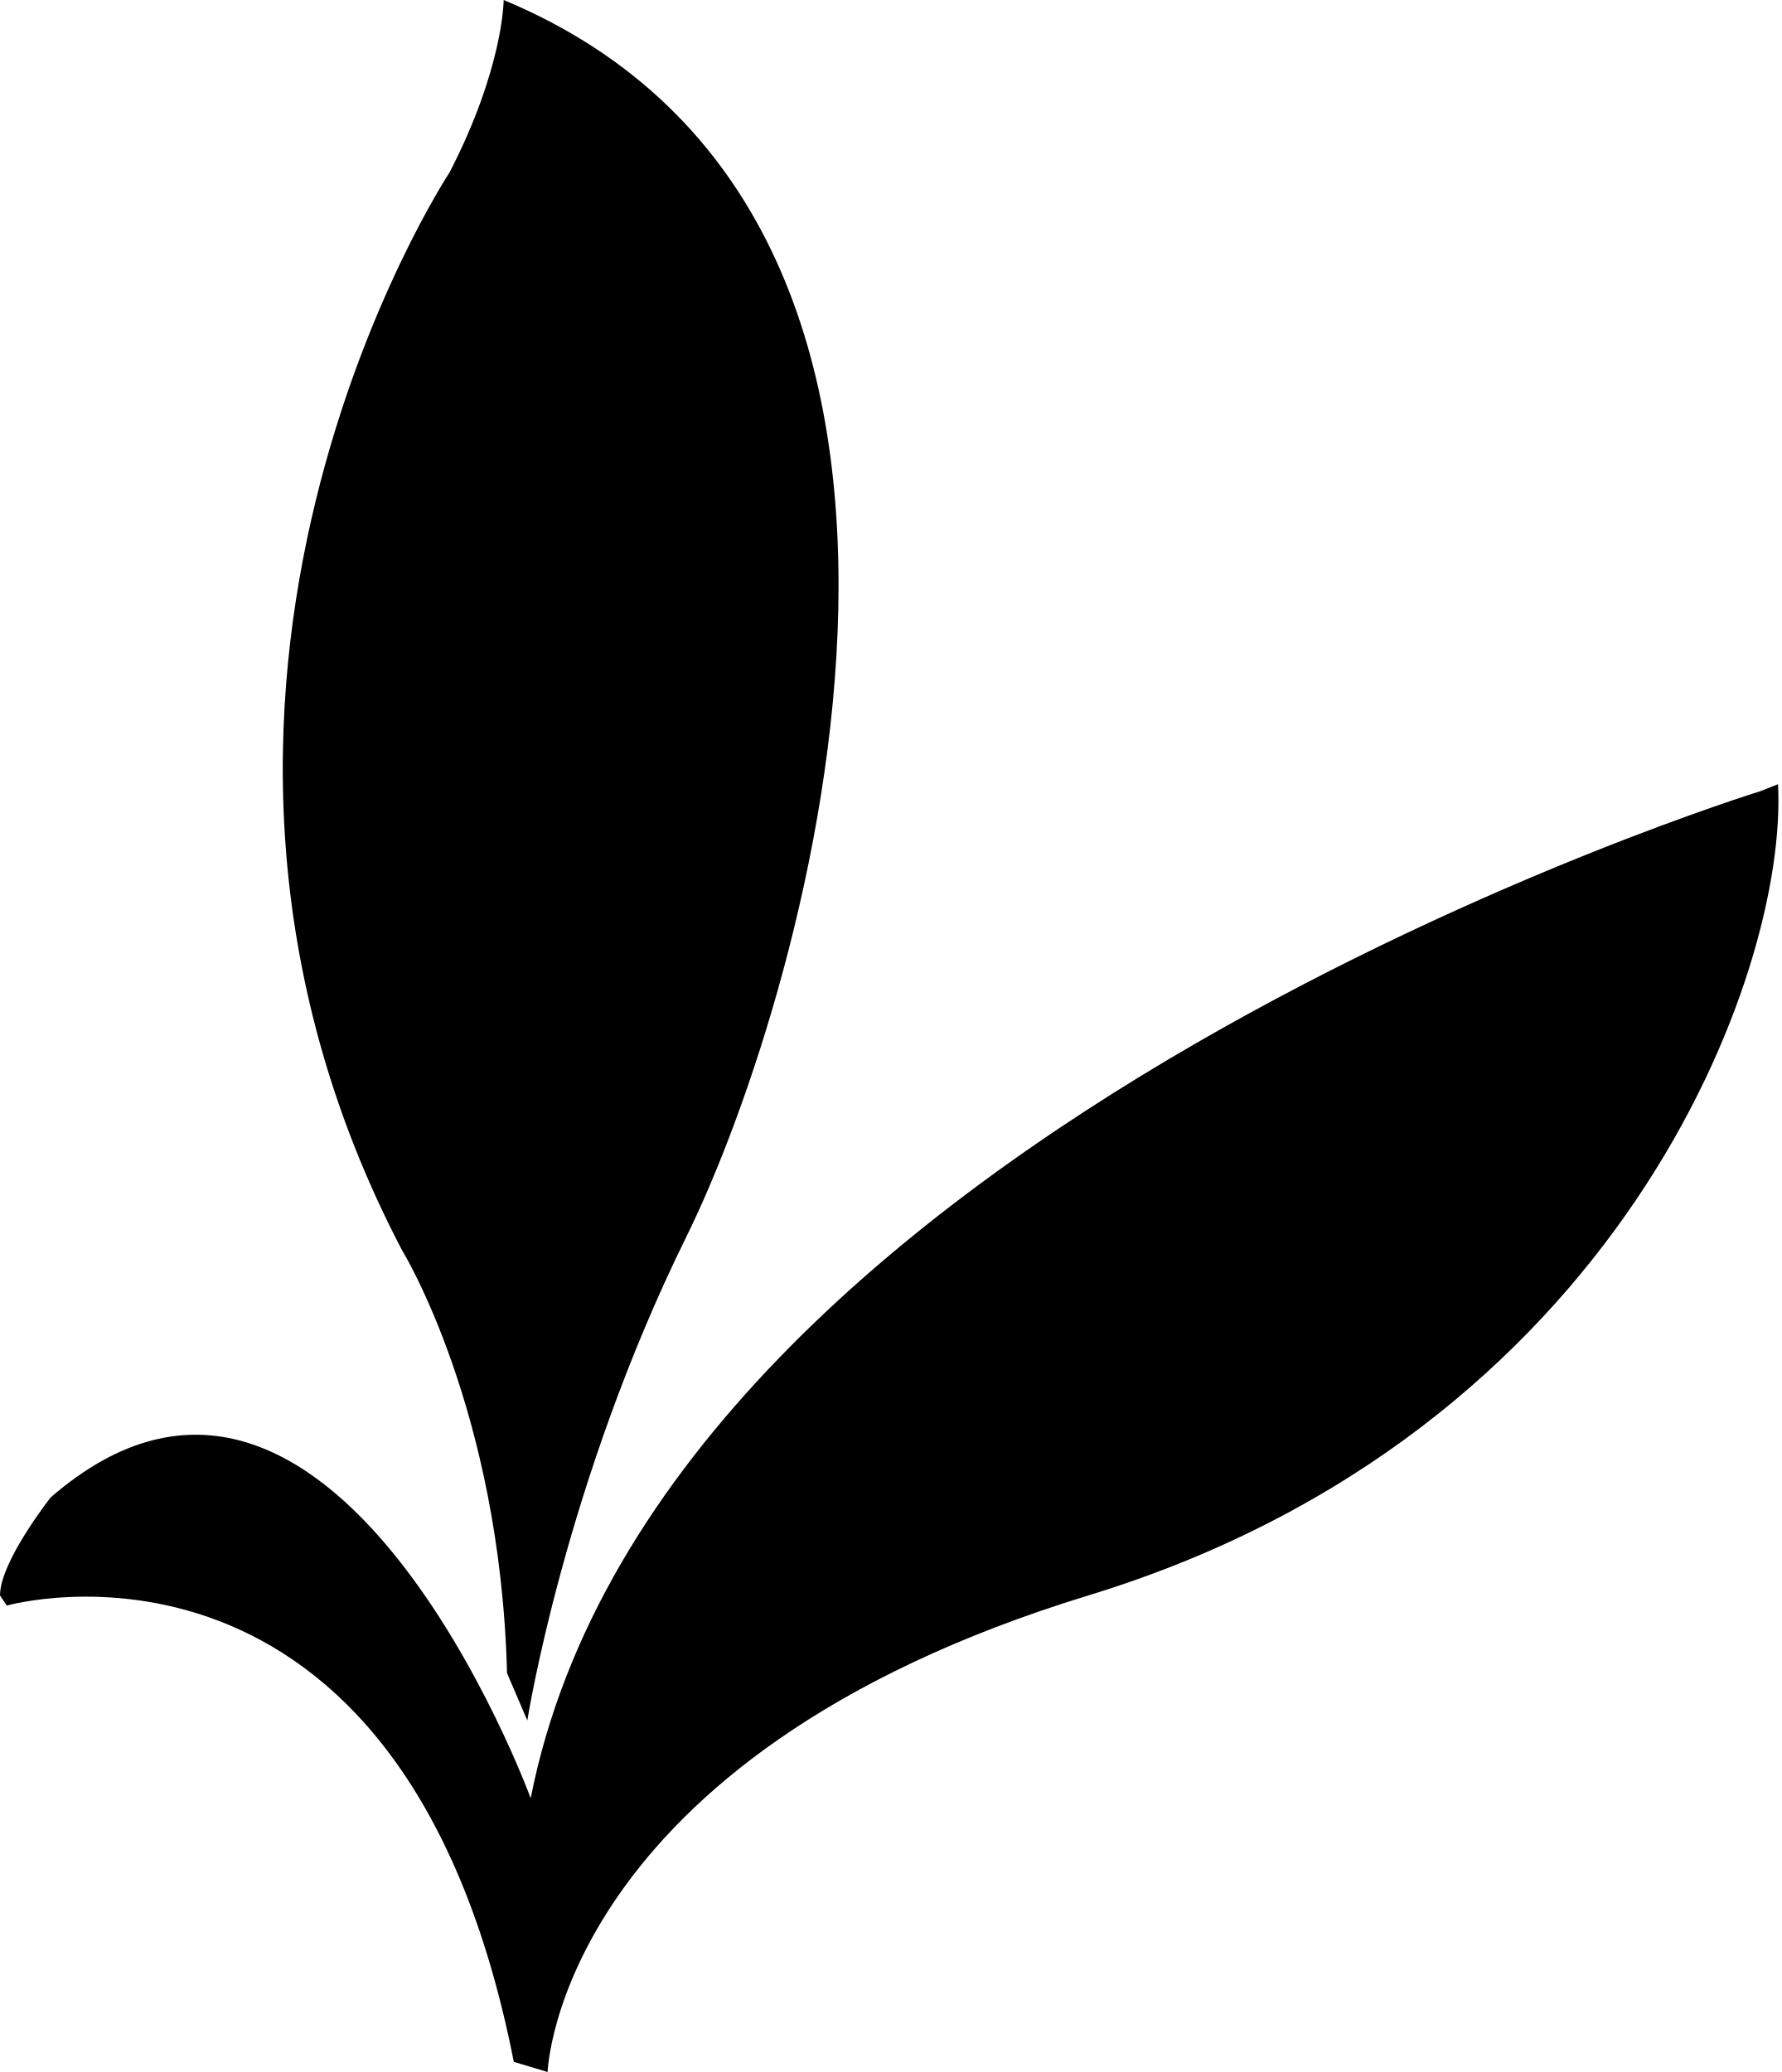
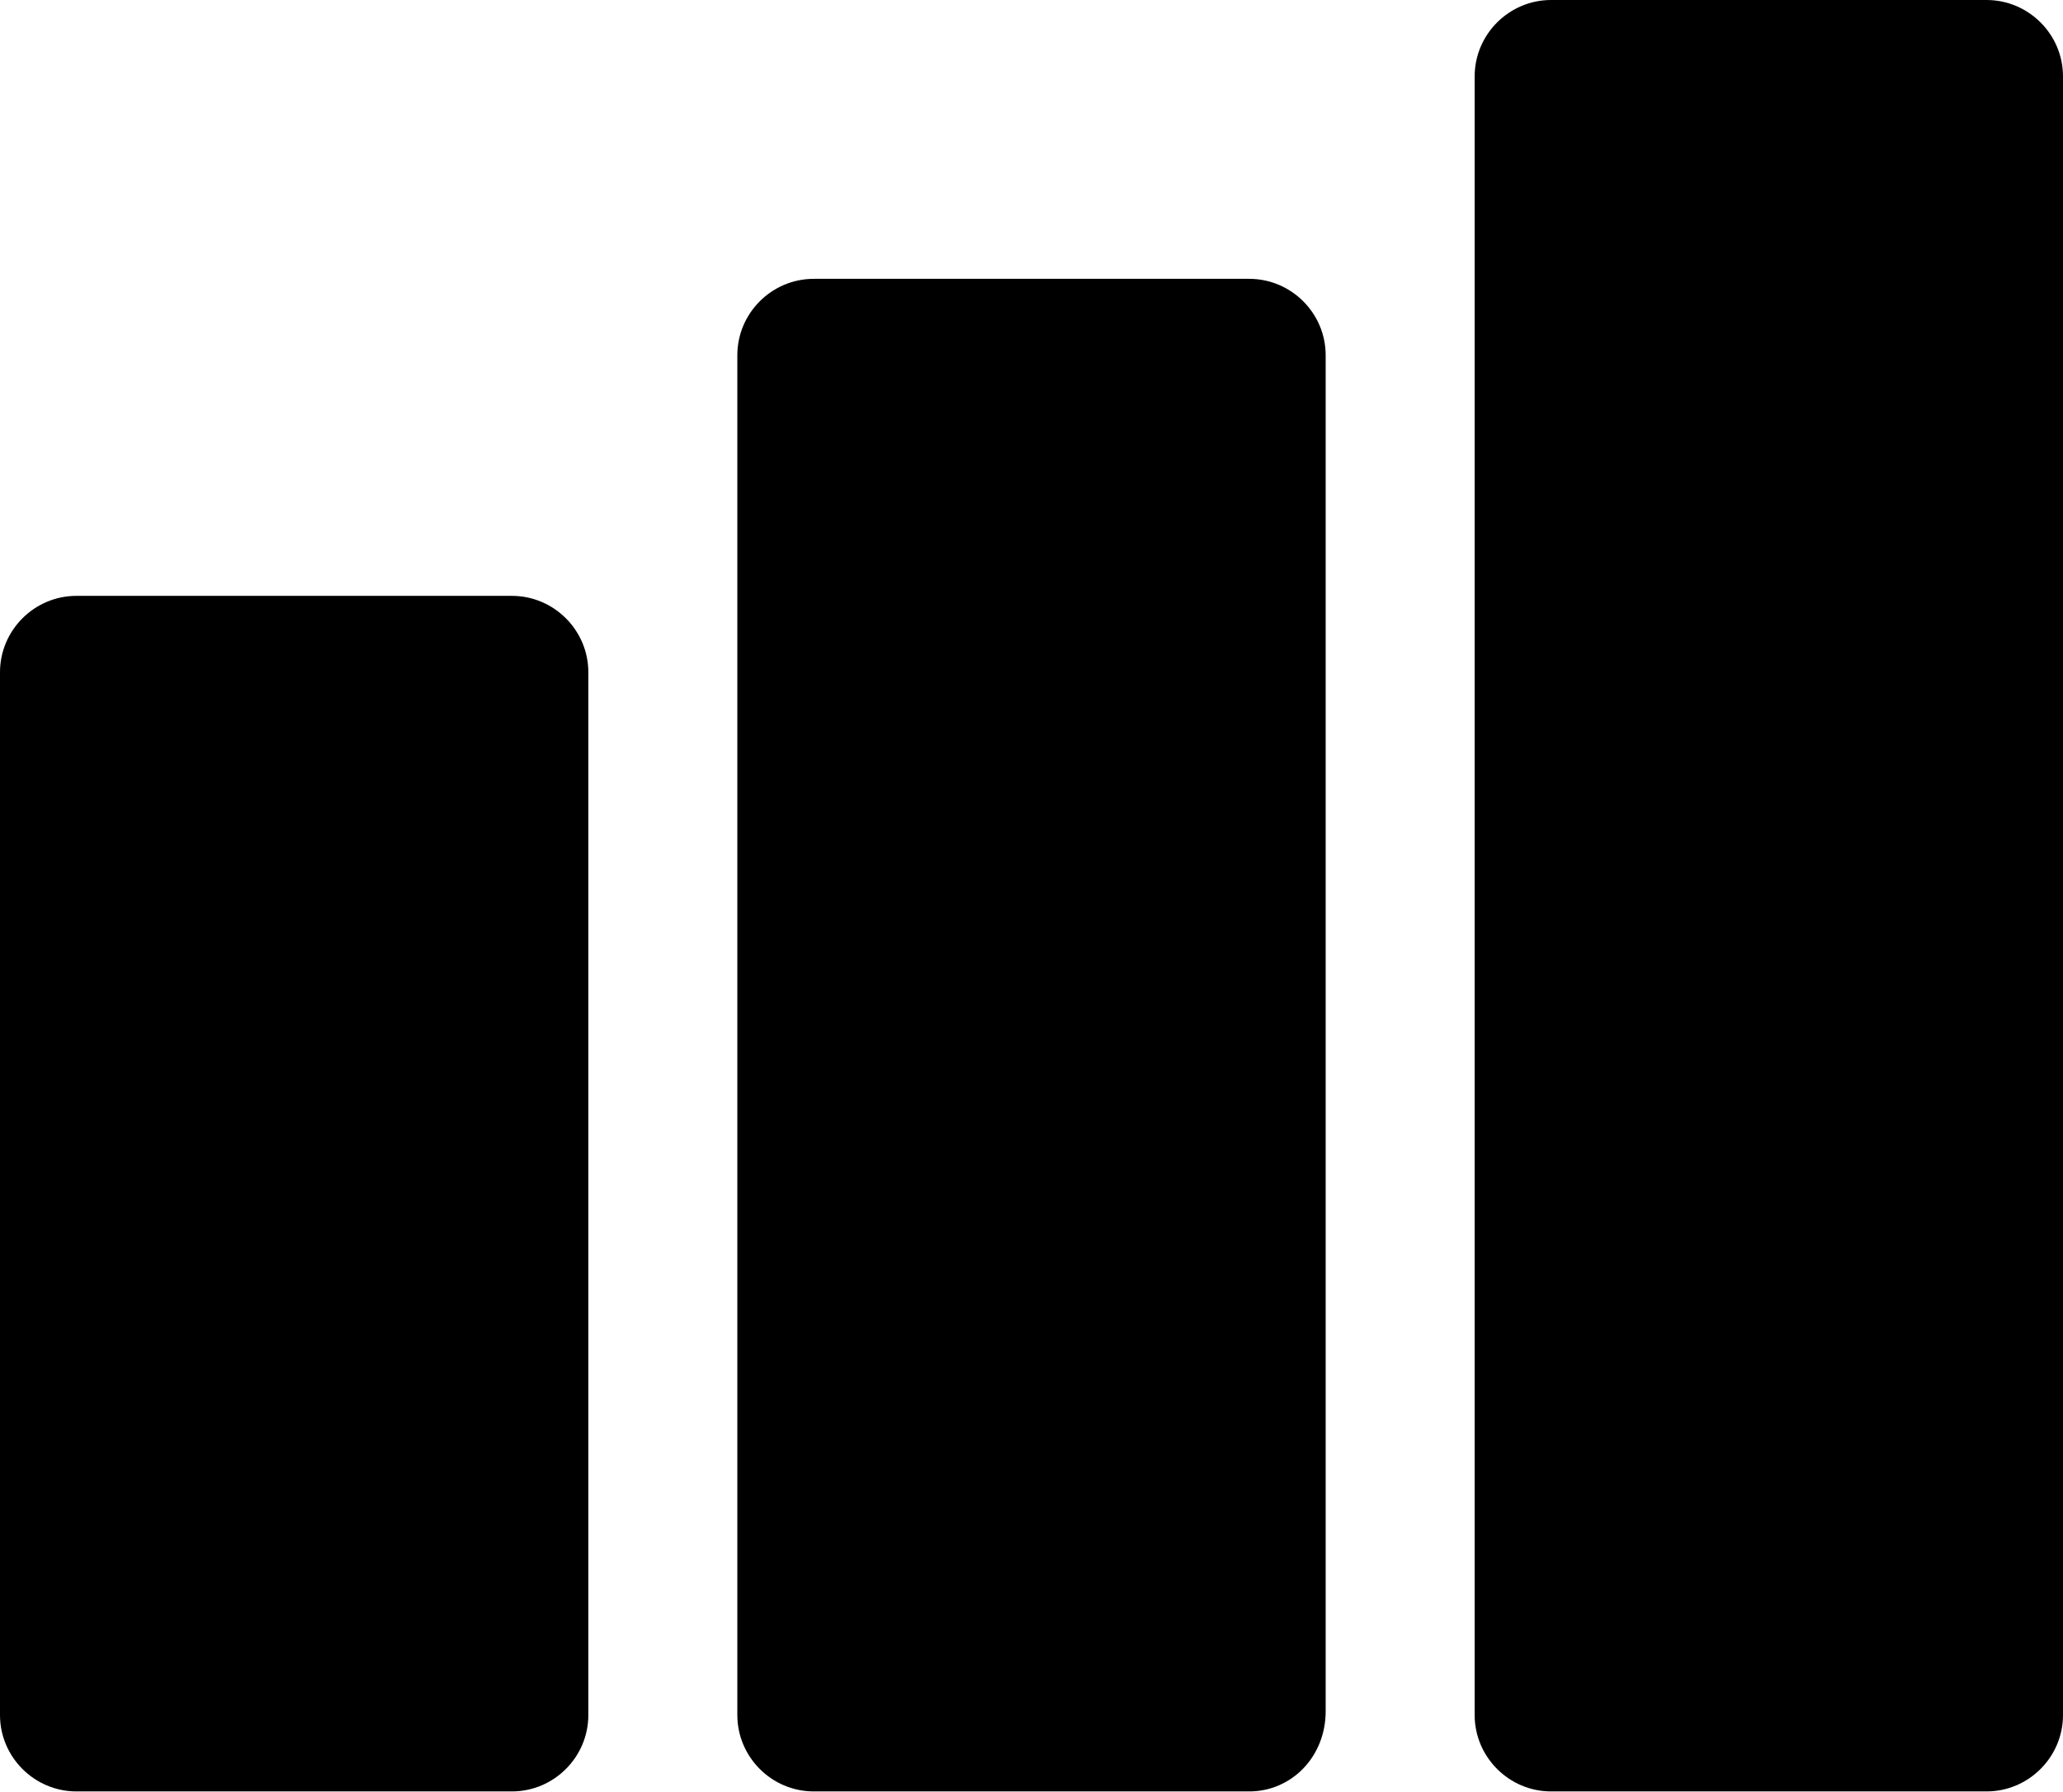
- <svg xmlns="http://www.w3.org/2000/svg" version="1.1" id="Layer_1" x="0px" y="0px" viewBox="0 0 52.7 61.3" style="enable-background:new 0 0 52.7 61.3;" xml:space="preserve">
-   <style type="text/css">
- 	.st0{fill-rule:evenodd;clip-rule:evenodd;}
- </style>
-   <path class="st0" d="M16.2,61.3c0,0,0.3-9.3,16-14.1s20.7-18.4,20.4-24l-0.5,0.2c0,0-32.5,10-36.4,29.8c0,0-5.9-16.1-14.2-8.9  c0,0-1.5,1.9-1.5,2.9l0.2,0.3c0,0,11.7-3.3,15,13.5L16.2,61.3z" />
-   <path class="st0" d="M15.6,50.9c0,0,1.1-7,4.7-14.3S30.5,6.5,14.9,0c0,0,0,2-1.6,5.1c0,0-10.1,15.3-1.4,31.9c0,0,2.9,4.7,3.1,12.5  L15.6,50.9z" />
+ <svg xmlns="http://www.w3.org/2000/svg" version="1.1" id="Layer_1" x="0px" y="0px" viewBox="0 0 54 46.9" style="enable-background:new 0 0 54 46.9;" xml:space="preserve">
+   <path d="M13.4,46.9H2c-1.1,0-2-0.9-2-2V17.6c0-1.1,0.9-2,2-2h11.4c1.1,0,2,0.9,2,2v27.3C15.4,46,14.5,46.9,13.4,46.9z" />
+   <path d="M32.7,46.9H21.3c-1.1,0-2-0.9-2-2V9.3c0-1.1,0.9-2,2-2h11.4c1.1,0,2,0.9,2,2v35.5C34.7,46,33.8,46.9,32.7,46.9z" />
+   <path d="M52,46.9H40.6c-1.1,0-2-0.9-2-2V2c0-1.1,0.9-2,2-2H52c1.1,0,2,0.9,2,2v42.9C54,46,53.1,46.9,52,46.9z" />
</svg>
